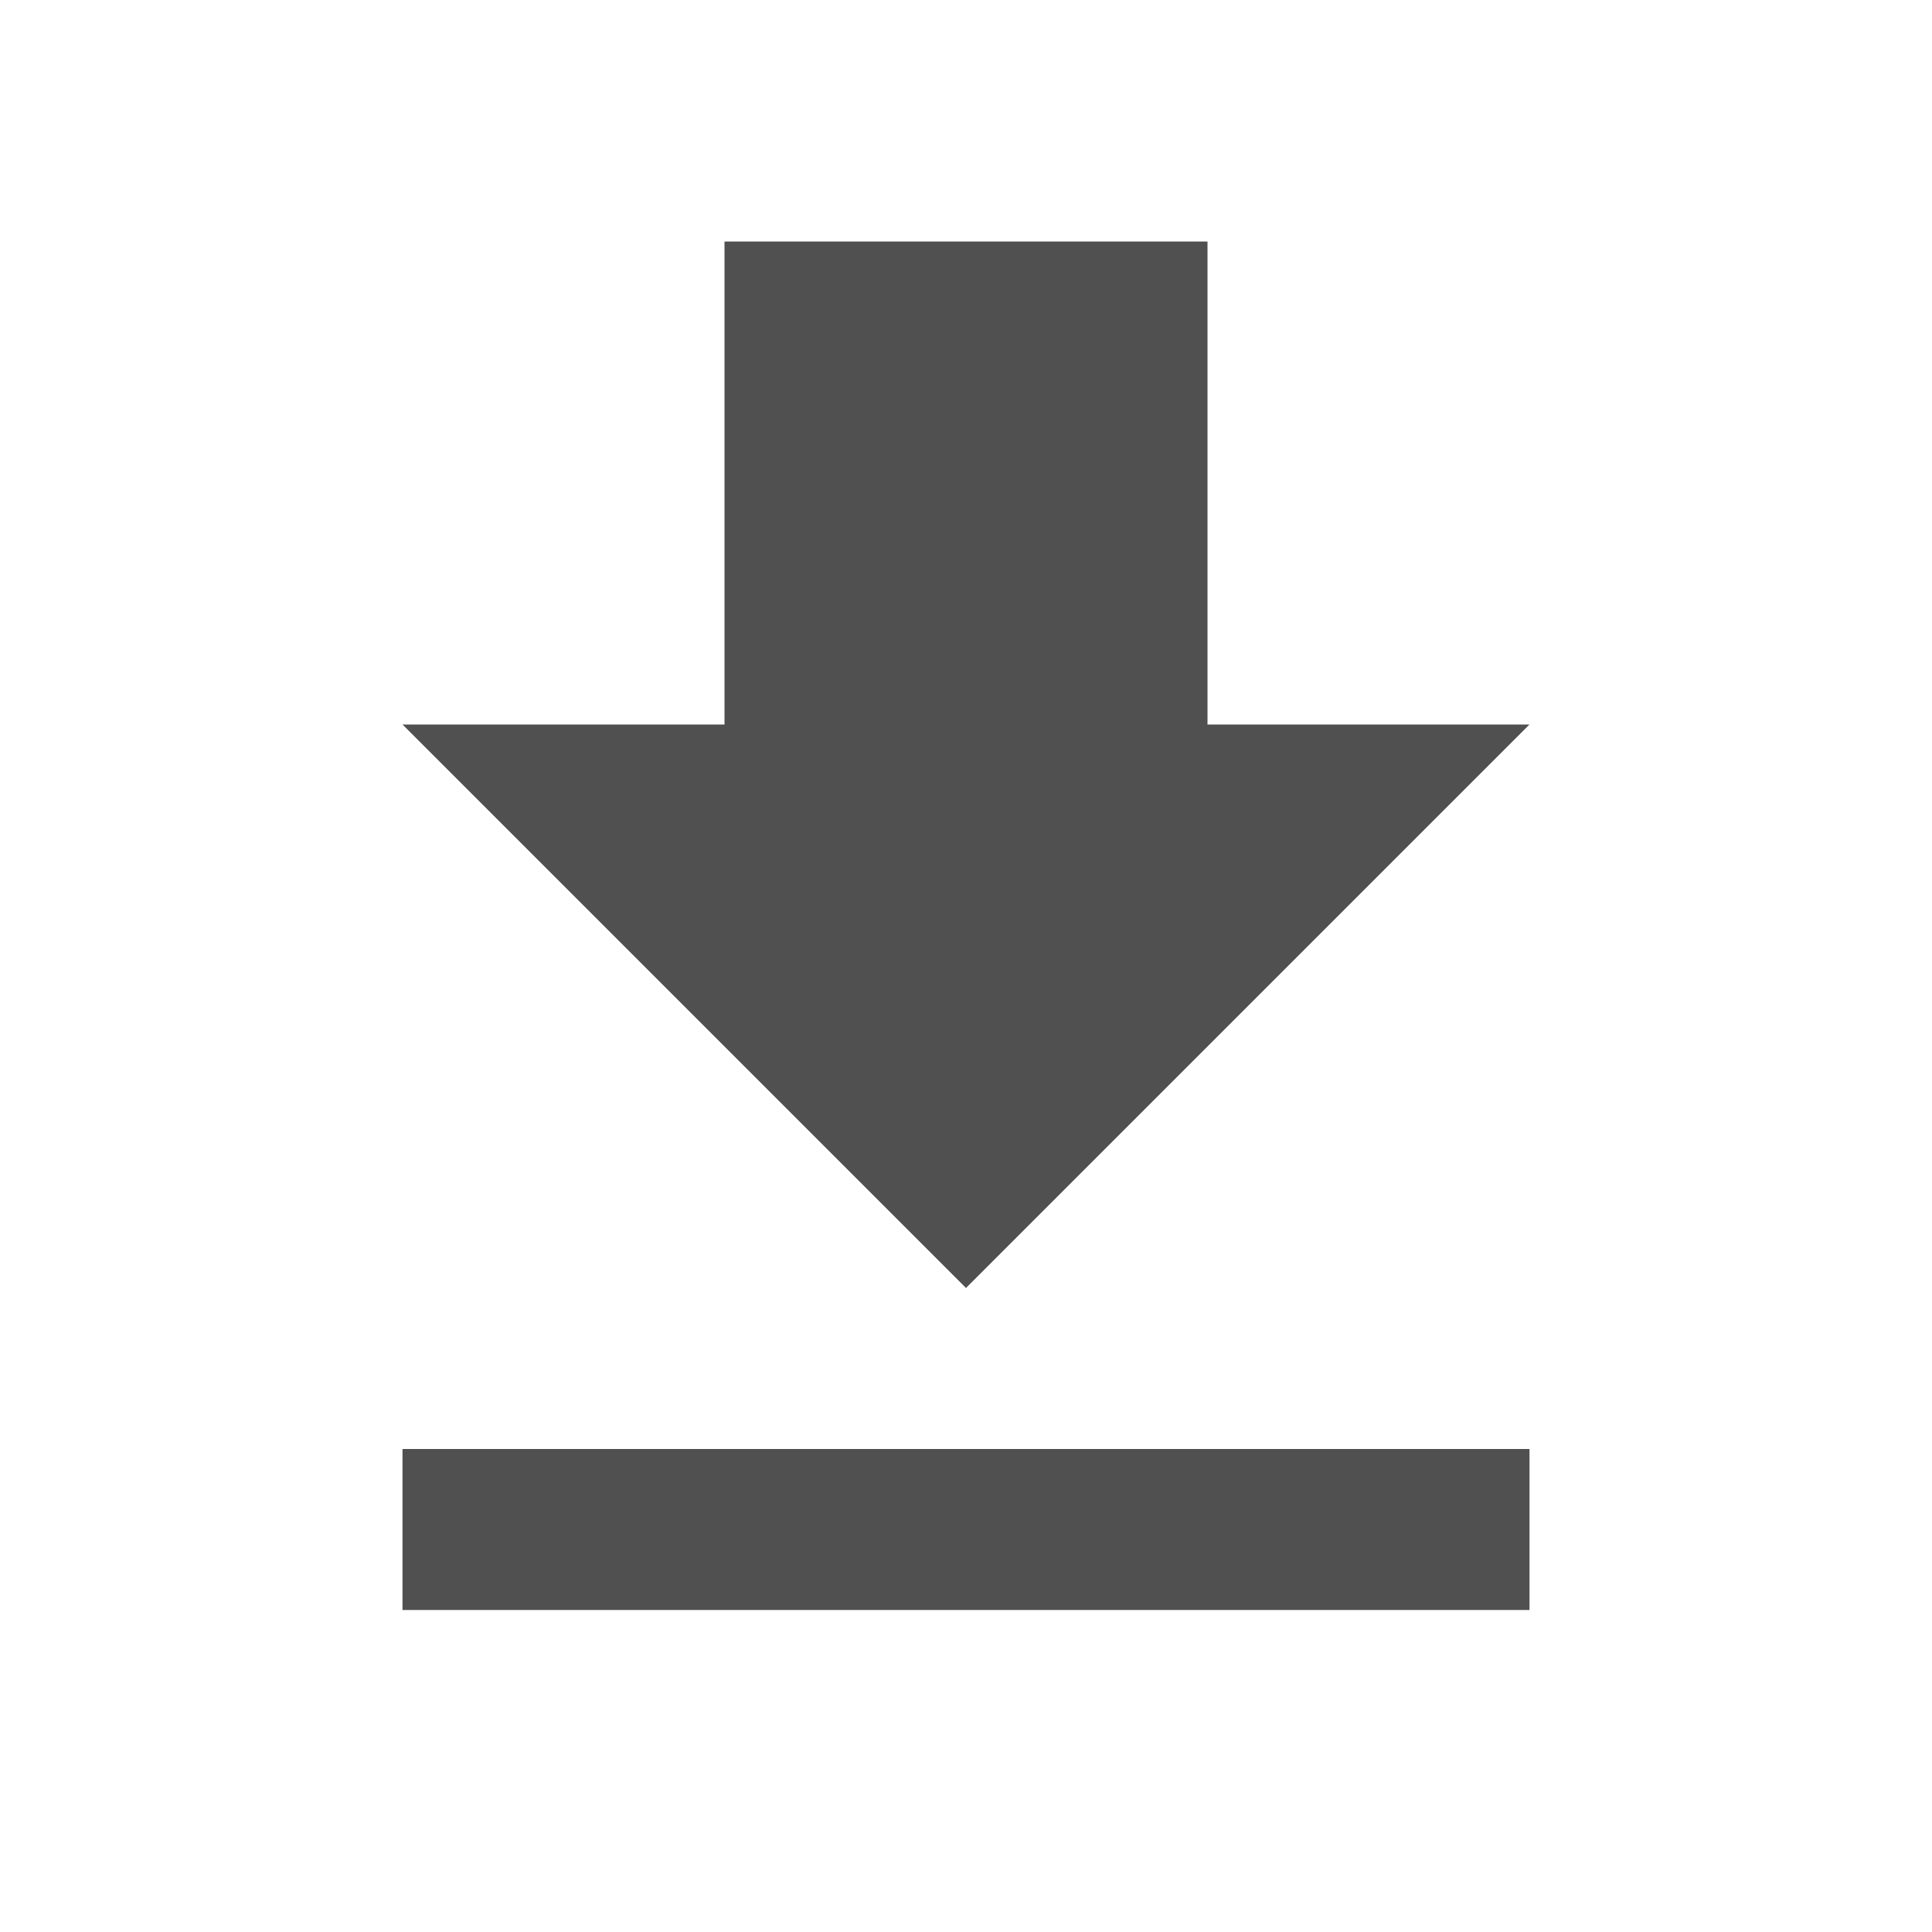
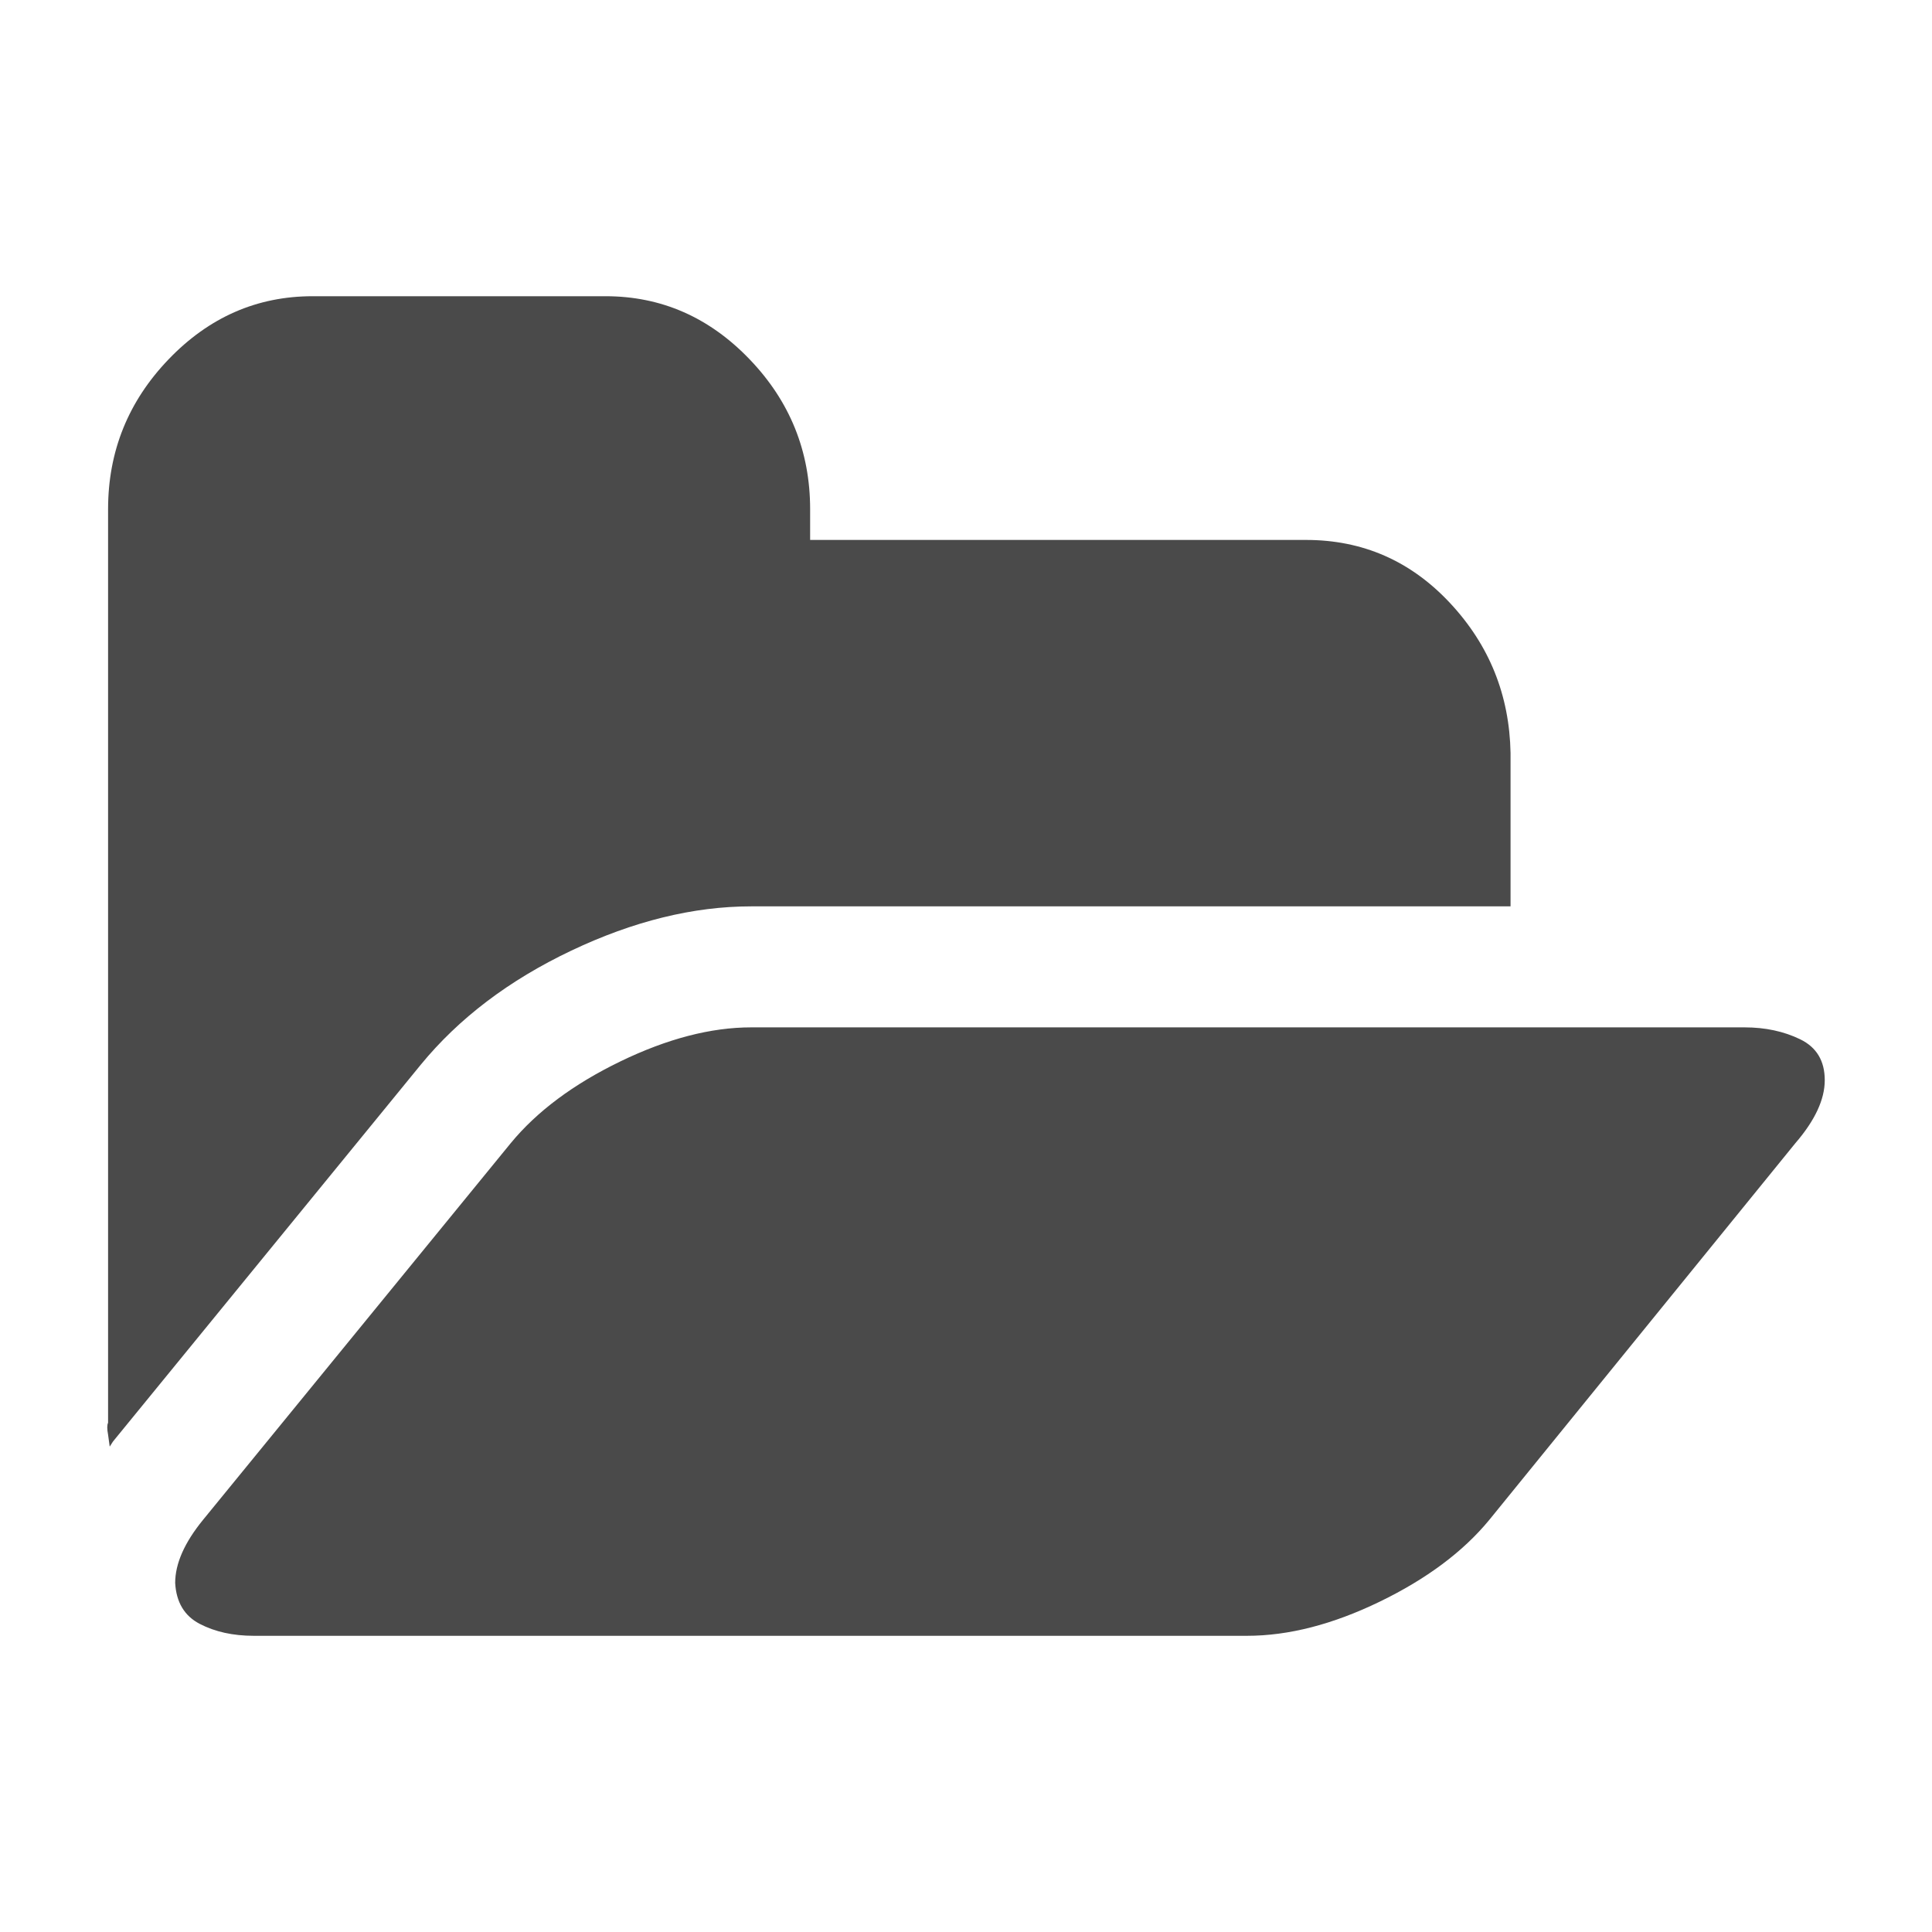
- <svg xmlns="http://www.w3.org/2000/svg" fill="#000000" height="24" viewBox="0 0 24 24" width="24" version="1.1" id="svg6">
+ <svg xmlns="http://www.w3.org/2000/svg" id="svg6" version="1.1" width="24" viewBox="0 0 24 24" height="24" fill="#000000">
  <defs id="defs10" />
-   <path d="M19 9h-4V3H9v6H5l7 7 7-7zM5 18v2h14v-2H5z" id="path2" style="fill:#505050;fill-opacity:1" />
-   <path d="M0 0h24v24H0z" fill="none" id="path4" />
+   <path id="path4" fill="none" d="M0 0h24v24H0z" />
+   <g transform="matrix(0.5082265,0,0,0.5292859,-12.16353,-10.30344)" aria-label="" id="text850" style="font-size:40px;line-height:1.25;font-family:fontello;-inkscape-font-specification:fontello;fill:#4a4a4a;fill-opacity:1">
+     <path style="fill:#4a4a4a;fill-opacity:1" d="m 68.535,44.819 q 0,0.68 -0.72,1.48 l -7.48,8.84 q -0.96,1.12 -2.68,1.92 -1.72,0.8 -3.24,0.8 h -24.28 q -0.76,0 -1.32,-0.28 -0.56,-0.28 -0.6,-0.96 0,-0.68 0.68,-1.48 l 7.52,-8.84 q 0.96,-1.12 2.68,-1.92 1.72,-0.8 3.2,-0.8 h 24.28 q 0.76,0 1.36,0.28 0.6,0.28 0.6,0.96 z m -7.68,-7.68 v 3.6 h -18.56 q -2.12,0 -4.4,1.04 -2.28,1.04 -3.68,2.68 l -7.52,8.84 -0.08,0.12 -0.04,-0.28 q -0.04,-0.2 0,-0.28 v -21.44 q 0,-2.04 1.48,-3.52 1.48,-1.48 3.52,-1.48 h 7.16 q 2.04,0 3.52,1.48 1.48,1.48 1.48,3.52 v 0.72 h 12.12 q 2.08,0 3.52,1.48 1.44,1.48 1.48,3.52 z" id="path852" />
+   </g>
</svg>
